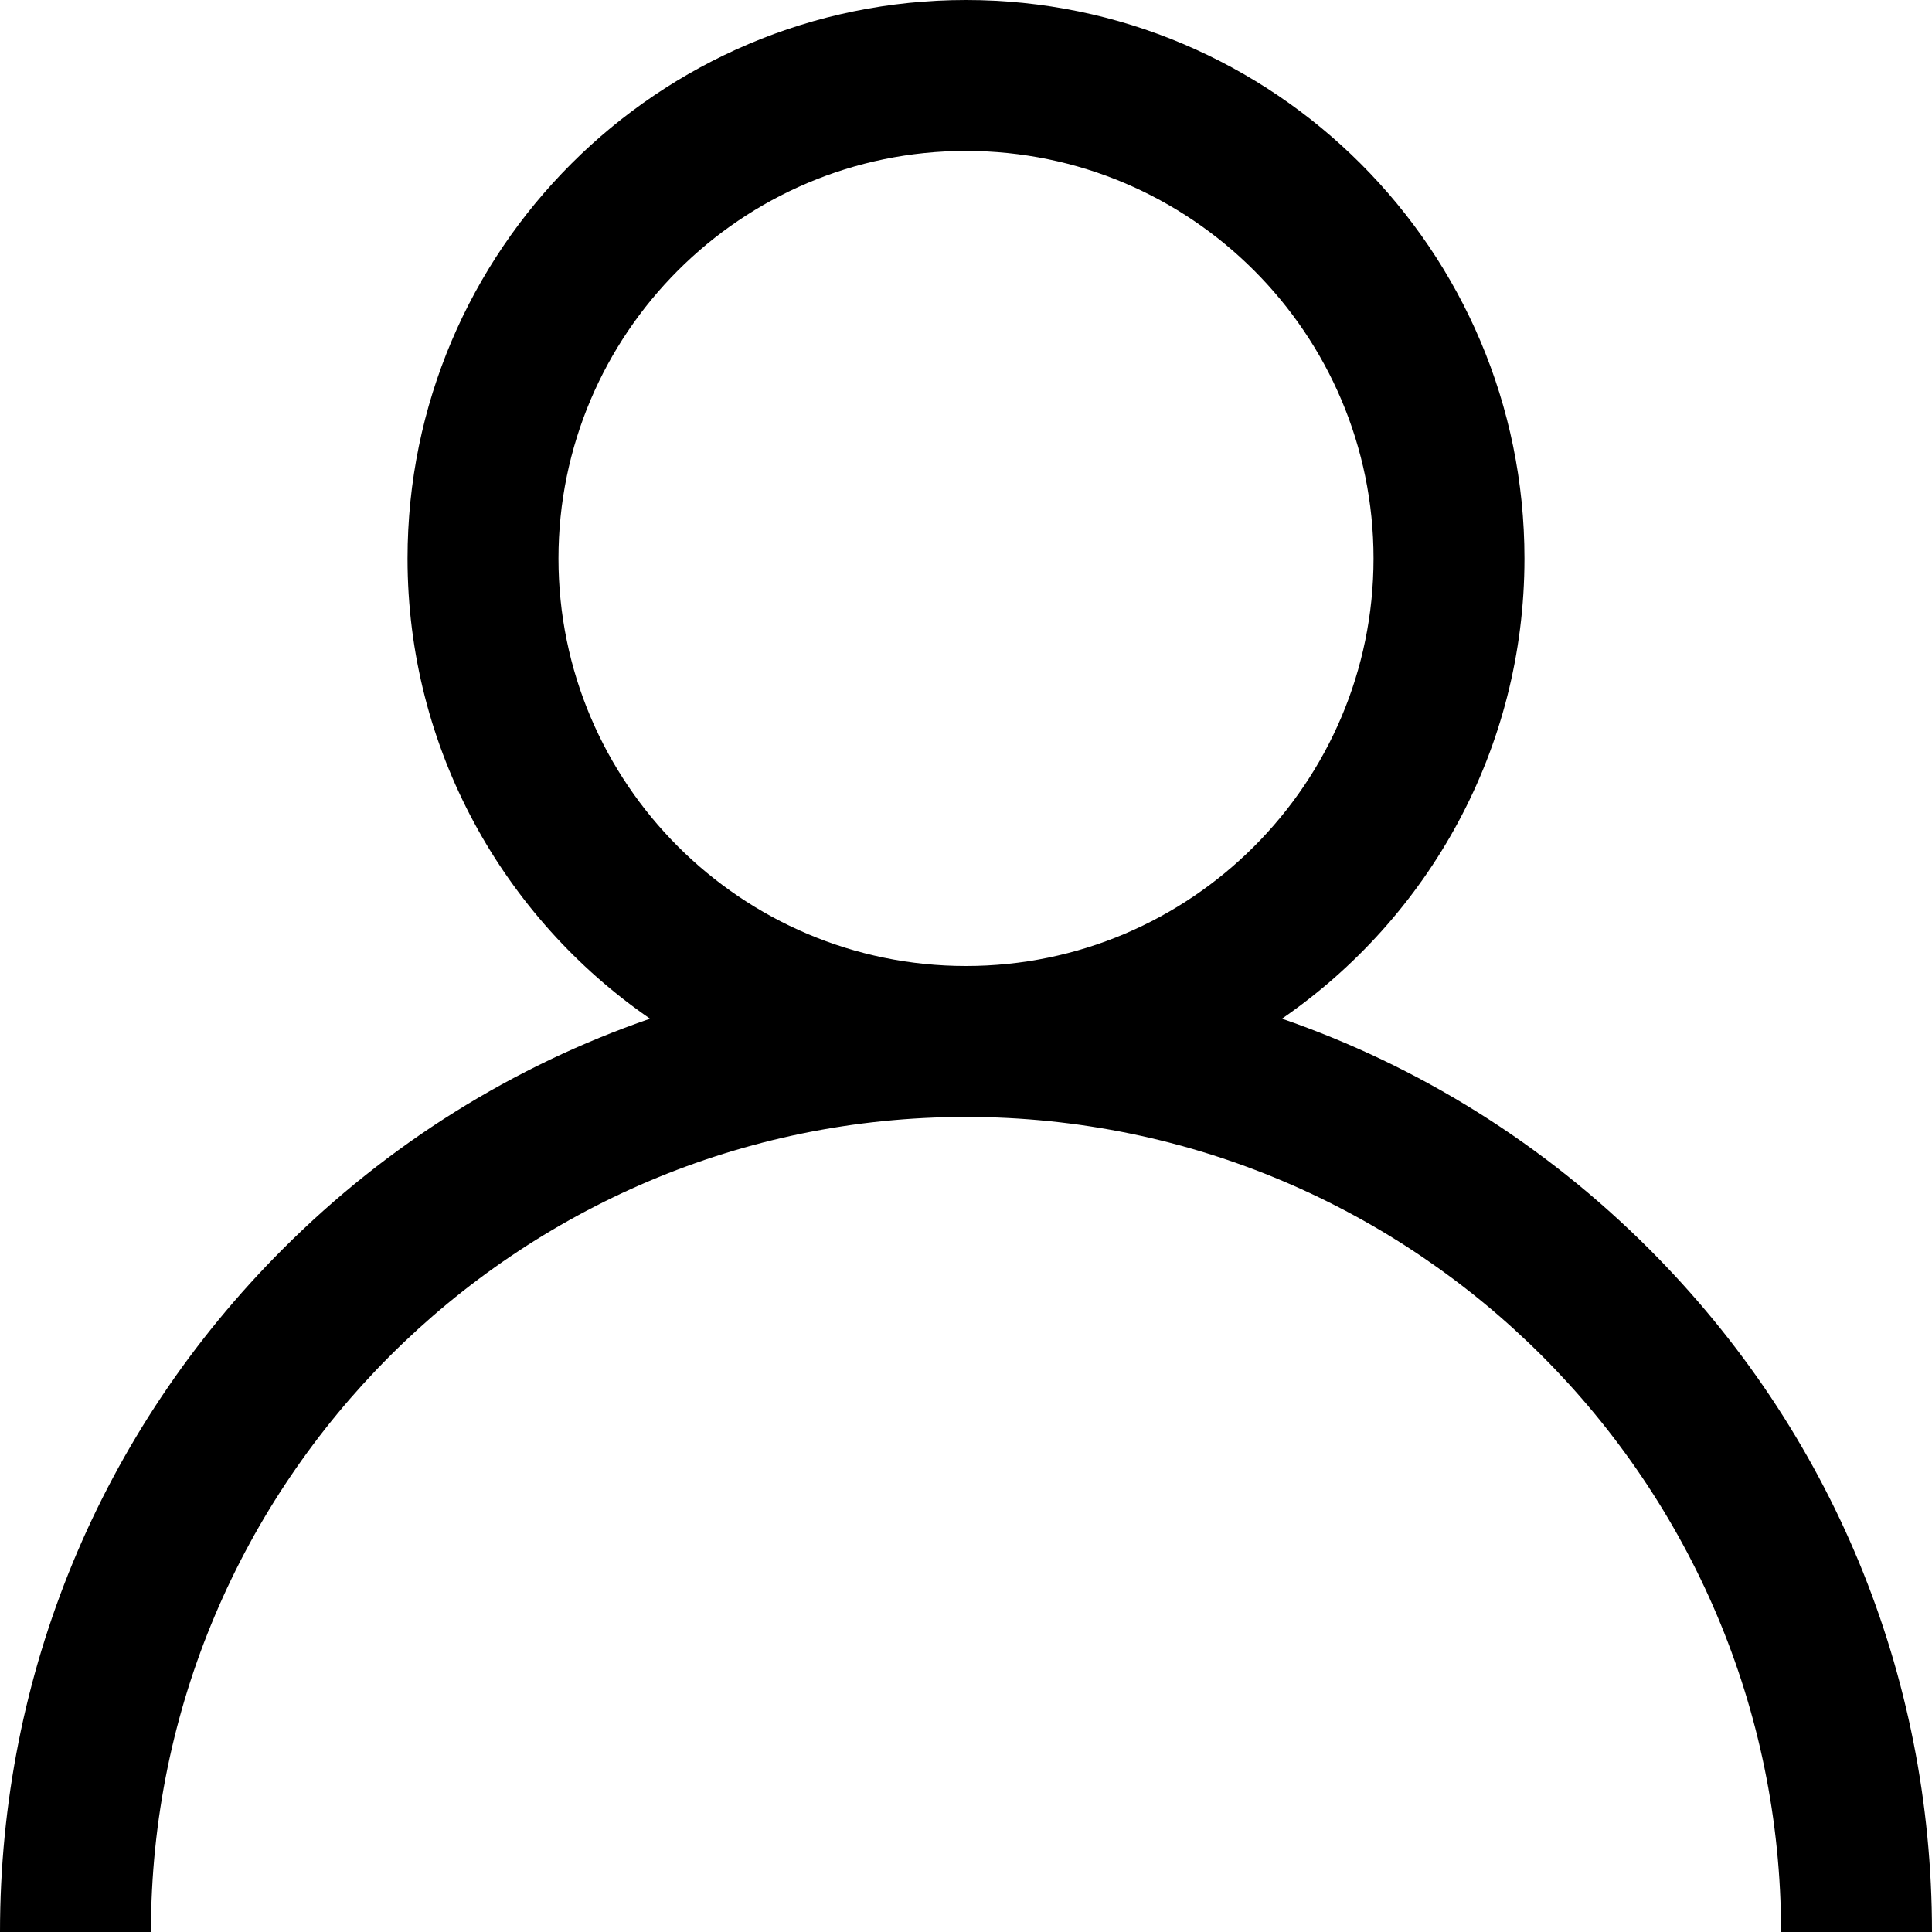
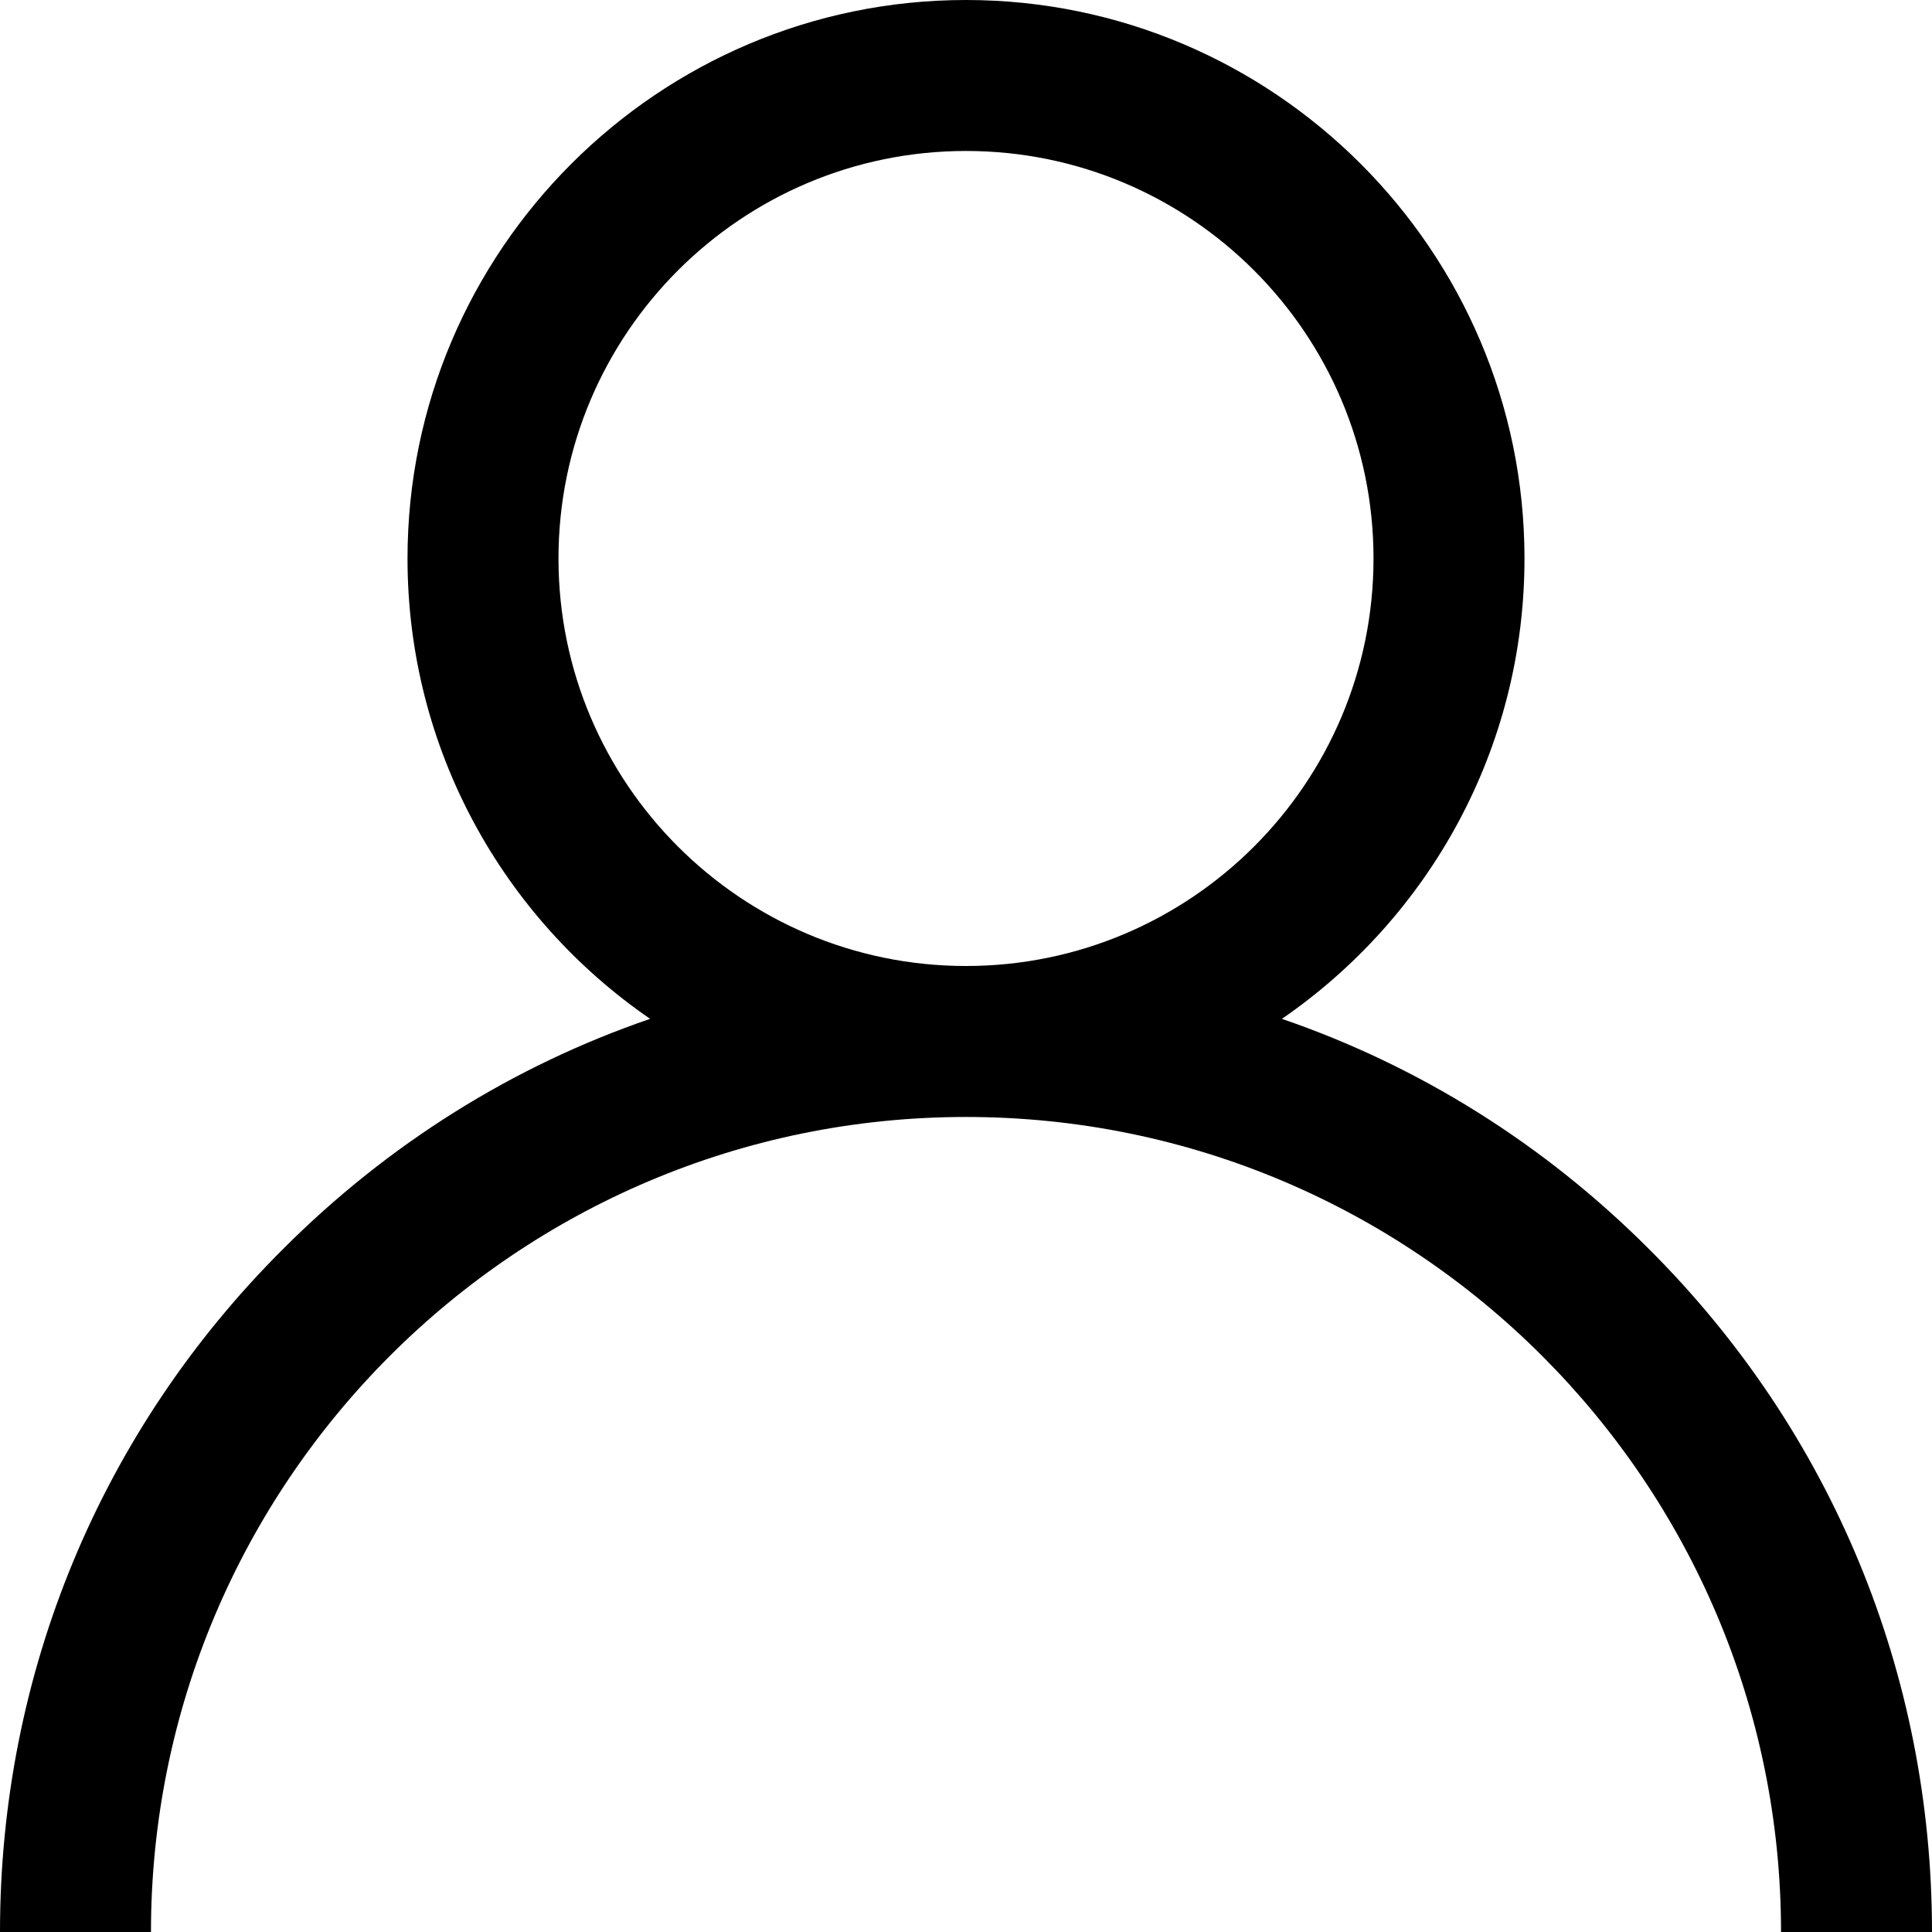
- <svg xmlns="http://www.w3.org/2000/svg" version="1.1" id="Capa_1" x="0px" y="0px" viewBox="0 0 512 512" style="enable-background:new 0 0 512 512;" xml:space="preserve">
-   <g>
-     <g>
-       <path d="M437.02,330.98c-27.883-27.882-61.071-48.523-97.281-61.018C378.521,243.251,404,198.548,404,148    C404,66.393,337.607,0,256,0S108,66.393,108,148c0,50.548,25.479,95.251,64.262,121.962    c-36.21,12.495-69.398,33.136-97.281,61.018C26.629,379.333,0,443.62,0,512h40c0-119.103,96.897-216,216-216s216,96.897,216,216    h40C512,443.62,485.371,379.333,437.02,330.98z M256,256c-59.551,0-108-48.448-108-108S196.449,40,256,40    c59.551,0,108,48.448,108,108S315.551,256,256,256z" />
-     </g>
+ <svg xmlns="http://www.w3.org/2000/svg" width="14pt" height="14pt" viewBox="0 0 14 14" version="1.1">
+   <g id="surface1">
+     <path style=" stroke:none;fill-rule:nonzero;fill:rgb(0%,0%,0%);fill-opacity:1;" d="M 11.949 9.051 C 11.188 8.289 10.281 7.723 9.289 7.383 C 10.352 6.652 11.047 5.43 11.047 4.047 C 11.047 1.816 9.23 0 7 0 C 4.77 0 2.953 1.816 2.953 4.047 C 2.953 5.43 3.648 6.652 4.711 7.383 C 3.719 7.723 2.812 8.289 2.051 9.051 C 0.727 10.371 0 12.129 0 14 L 1.094 14 C 1.094 10.742 3.742 8.094 7 8.094 C 10.258 8.094 12.906 10.742 12.906 14 L 14 14 C 14 12.129 13.273 10.371 11.949 9.051 Z M 7 7 C 5.371 7 4.047 5.676 4.047 4.047 C 4.047 2.418 5.371 1.094 7 1.094 C 8.629 1.094 9.953 2.418 9.953 4.047 C 9.953 5.676 8.629 7 7 7 Z M 7 7 " />
  </g>
-   <g>
- </g>
-   <g>
- </g>
-   <g>
- </g>
-   <g>
- </g>
-   <g>
- </g>
-   <g>
- </g>
-   <g>
- </g>
-   <g>
- </g>
-   <g>
- </g>
-   <g>
- </g>
-   <g>
- </g>
-   <g>
- </g>
-   <g>
- </g>
-   <g>
- </g>
-   <g>
- </g>
</svg>
